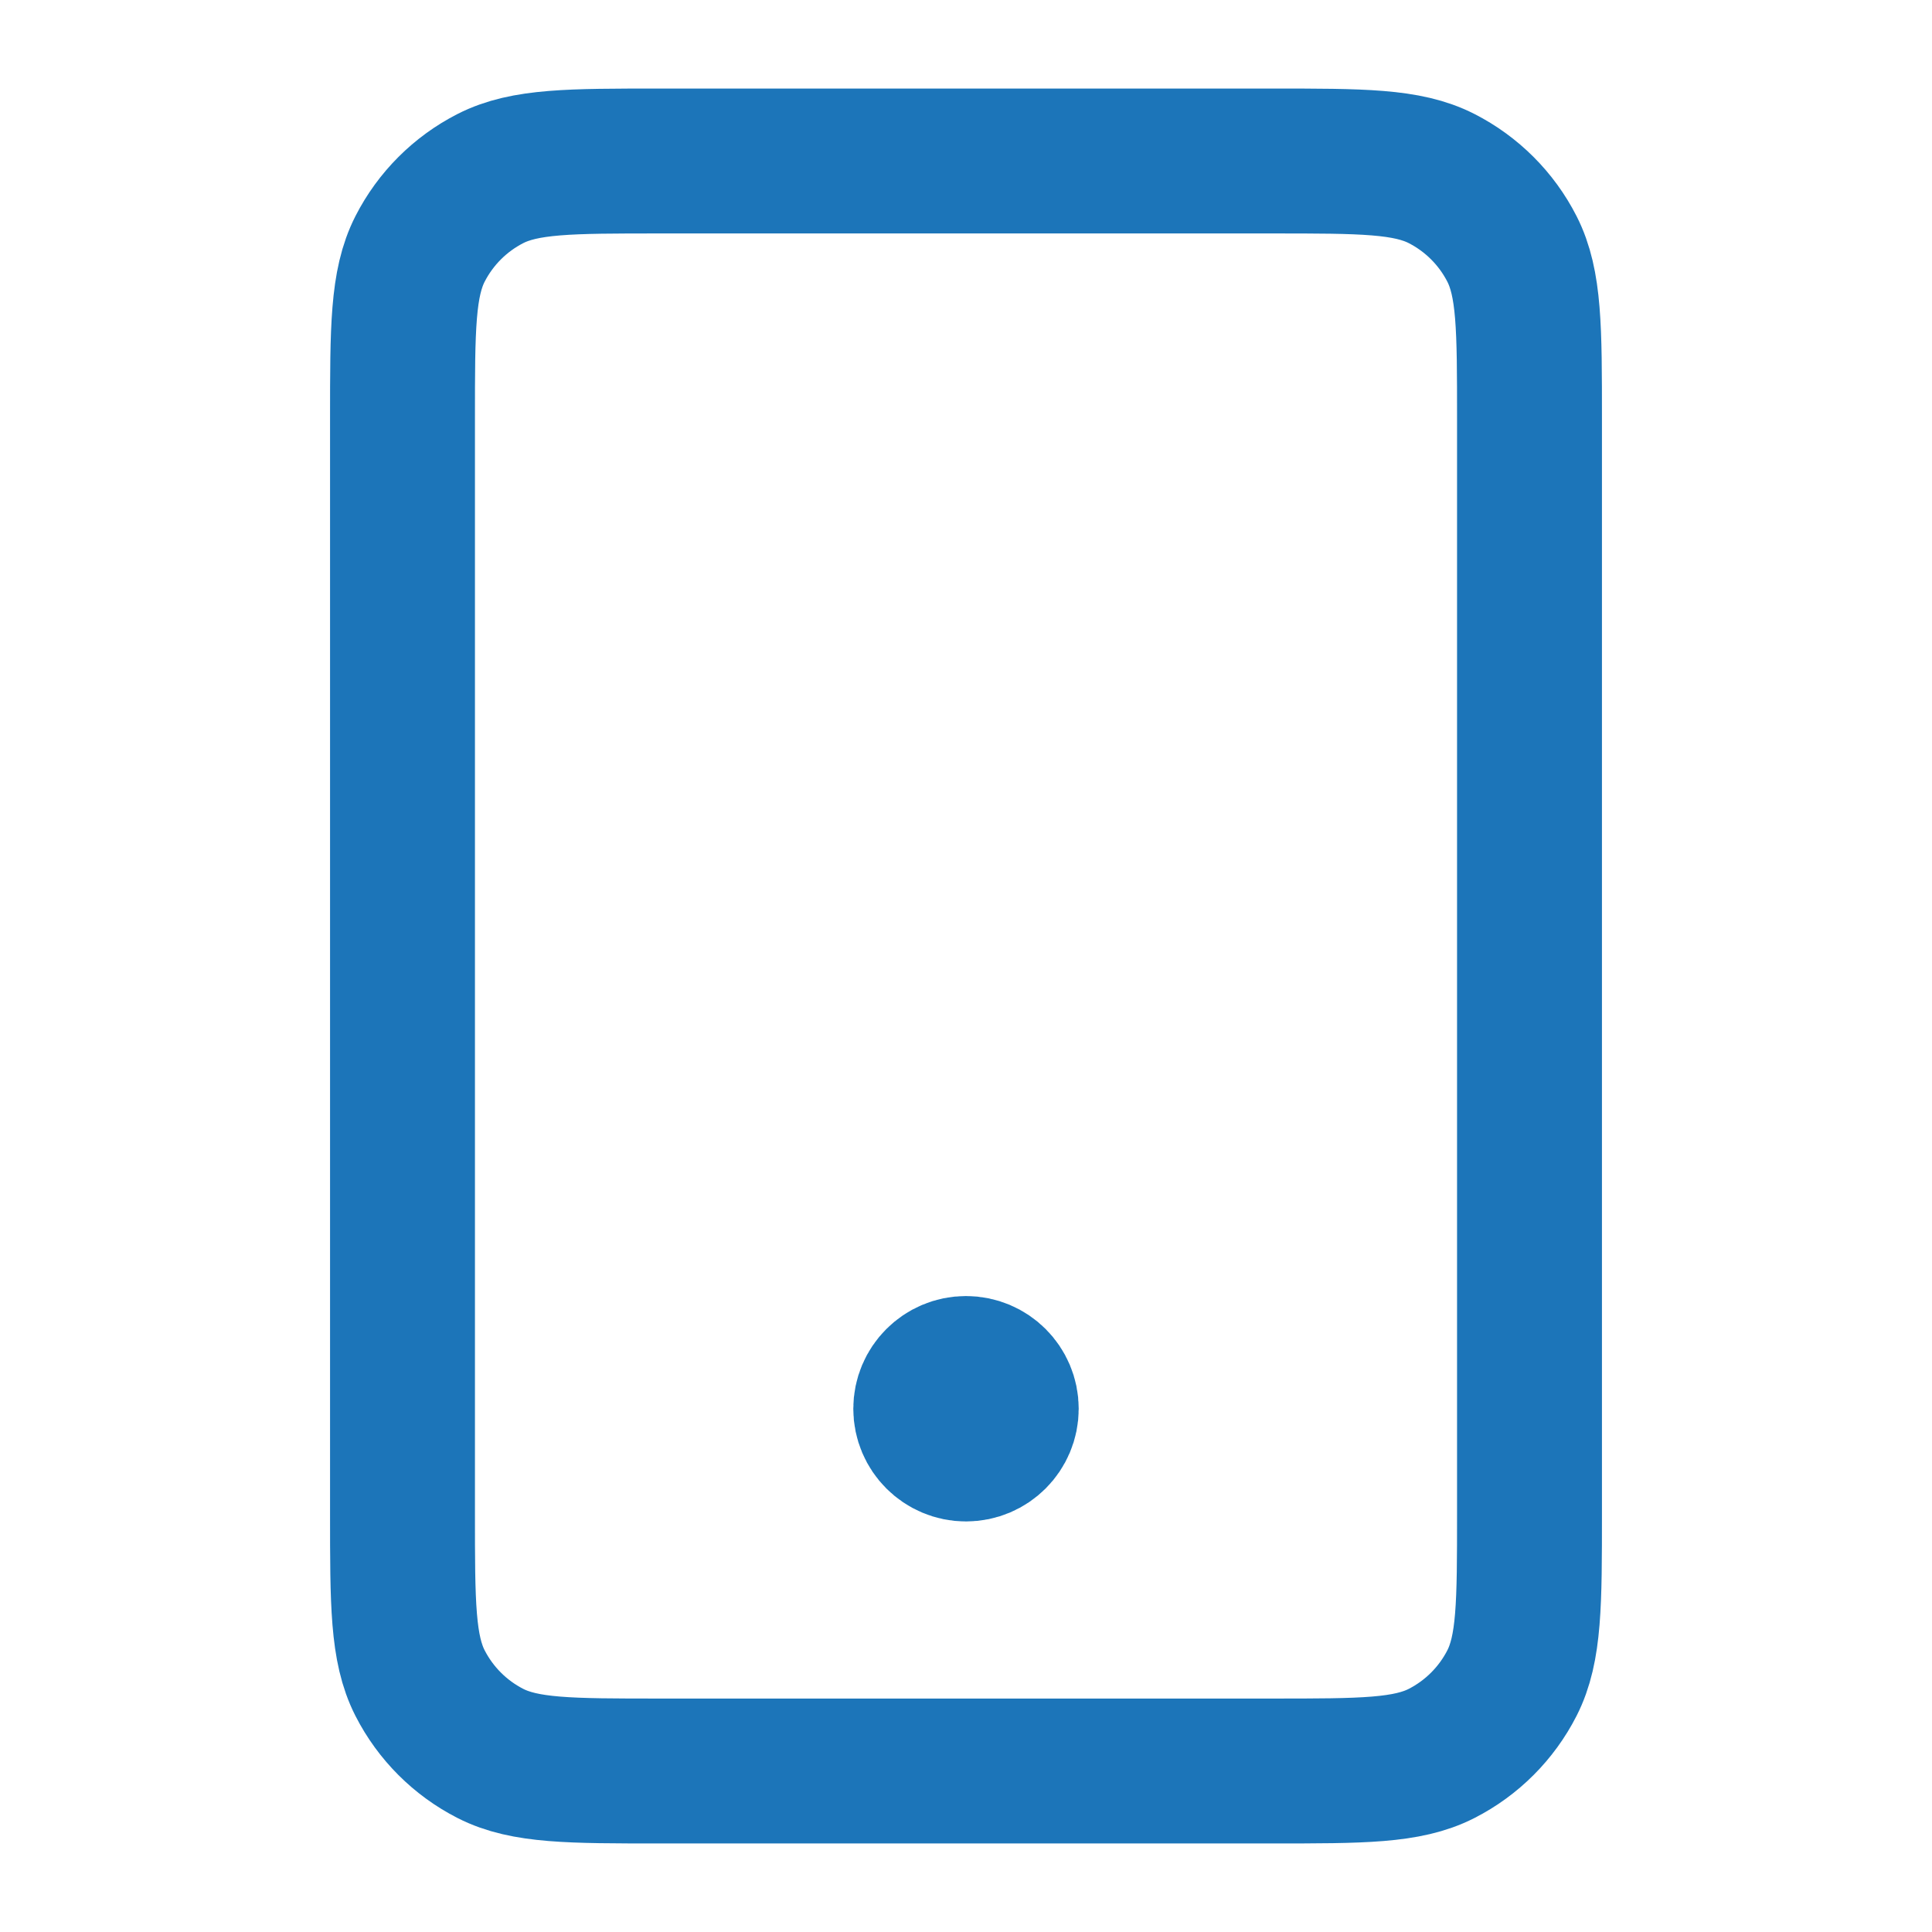
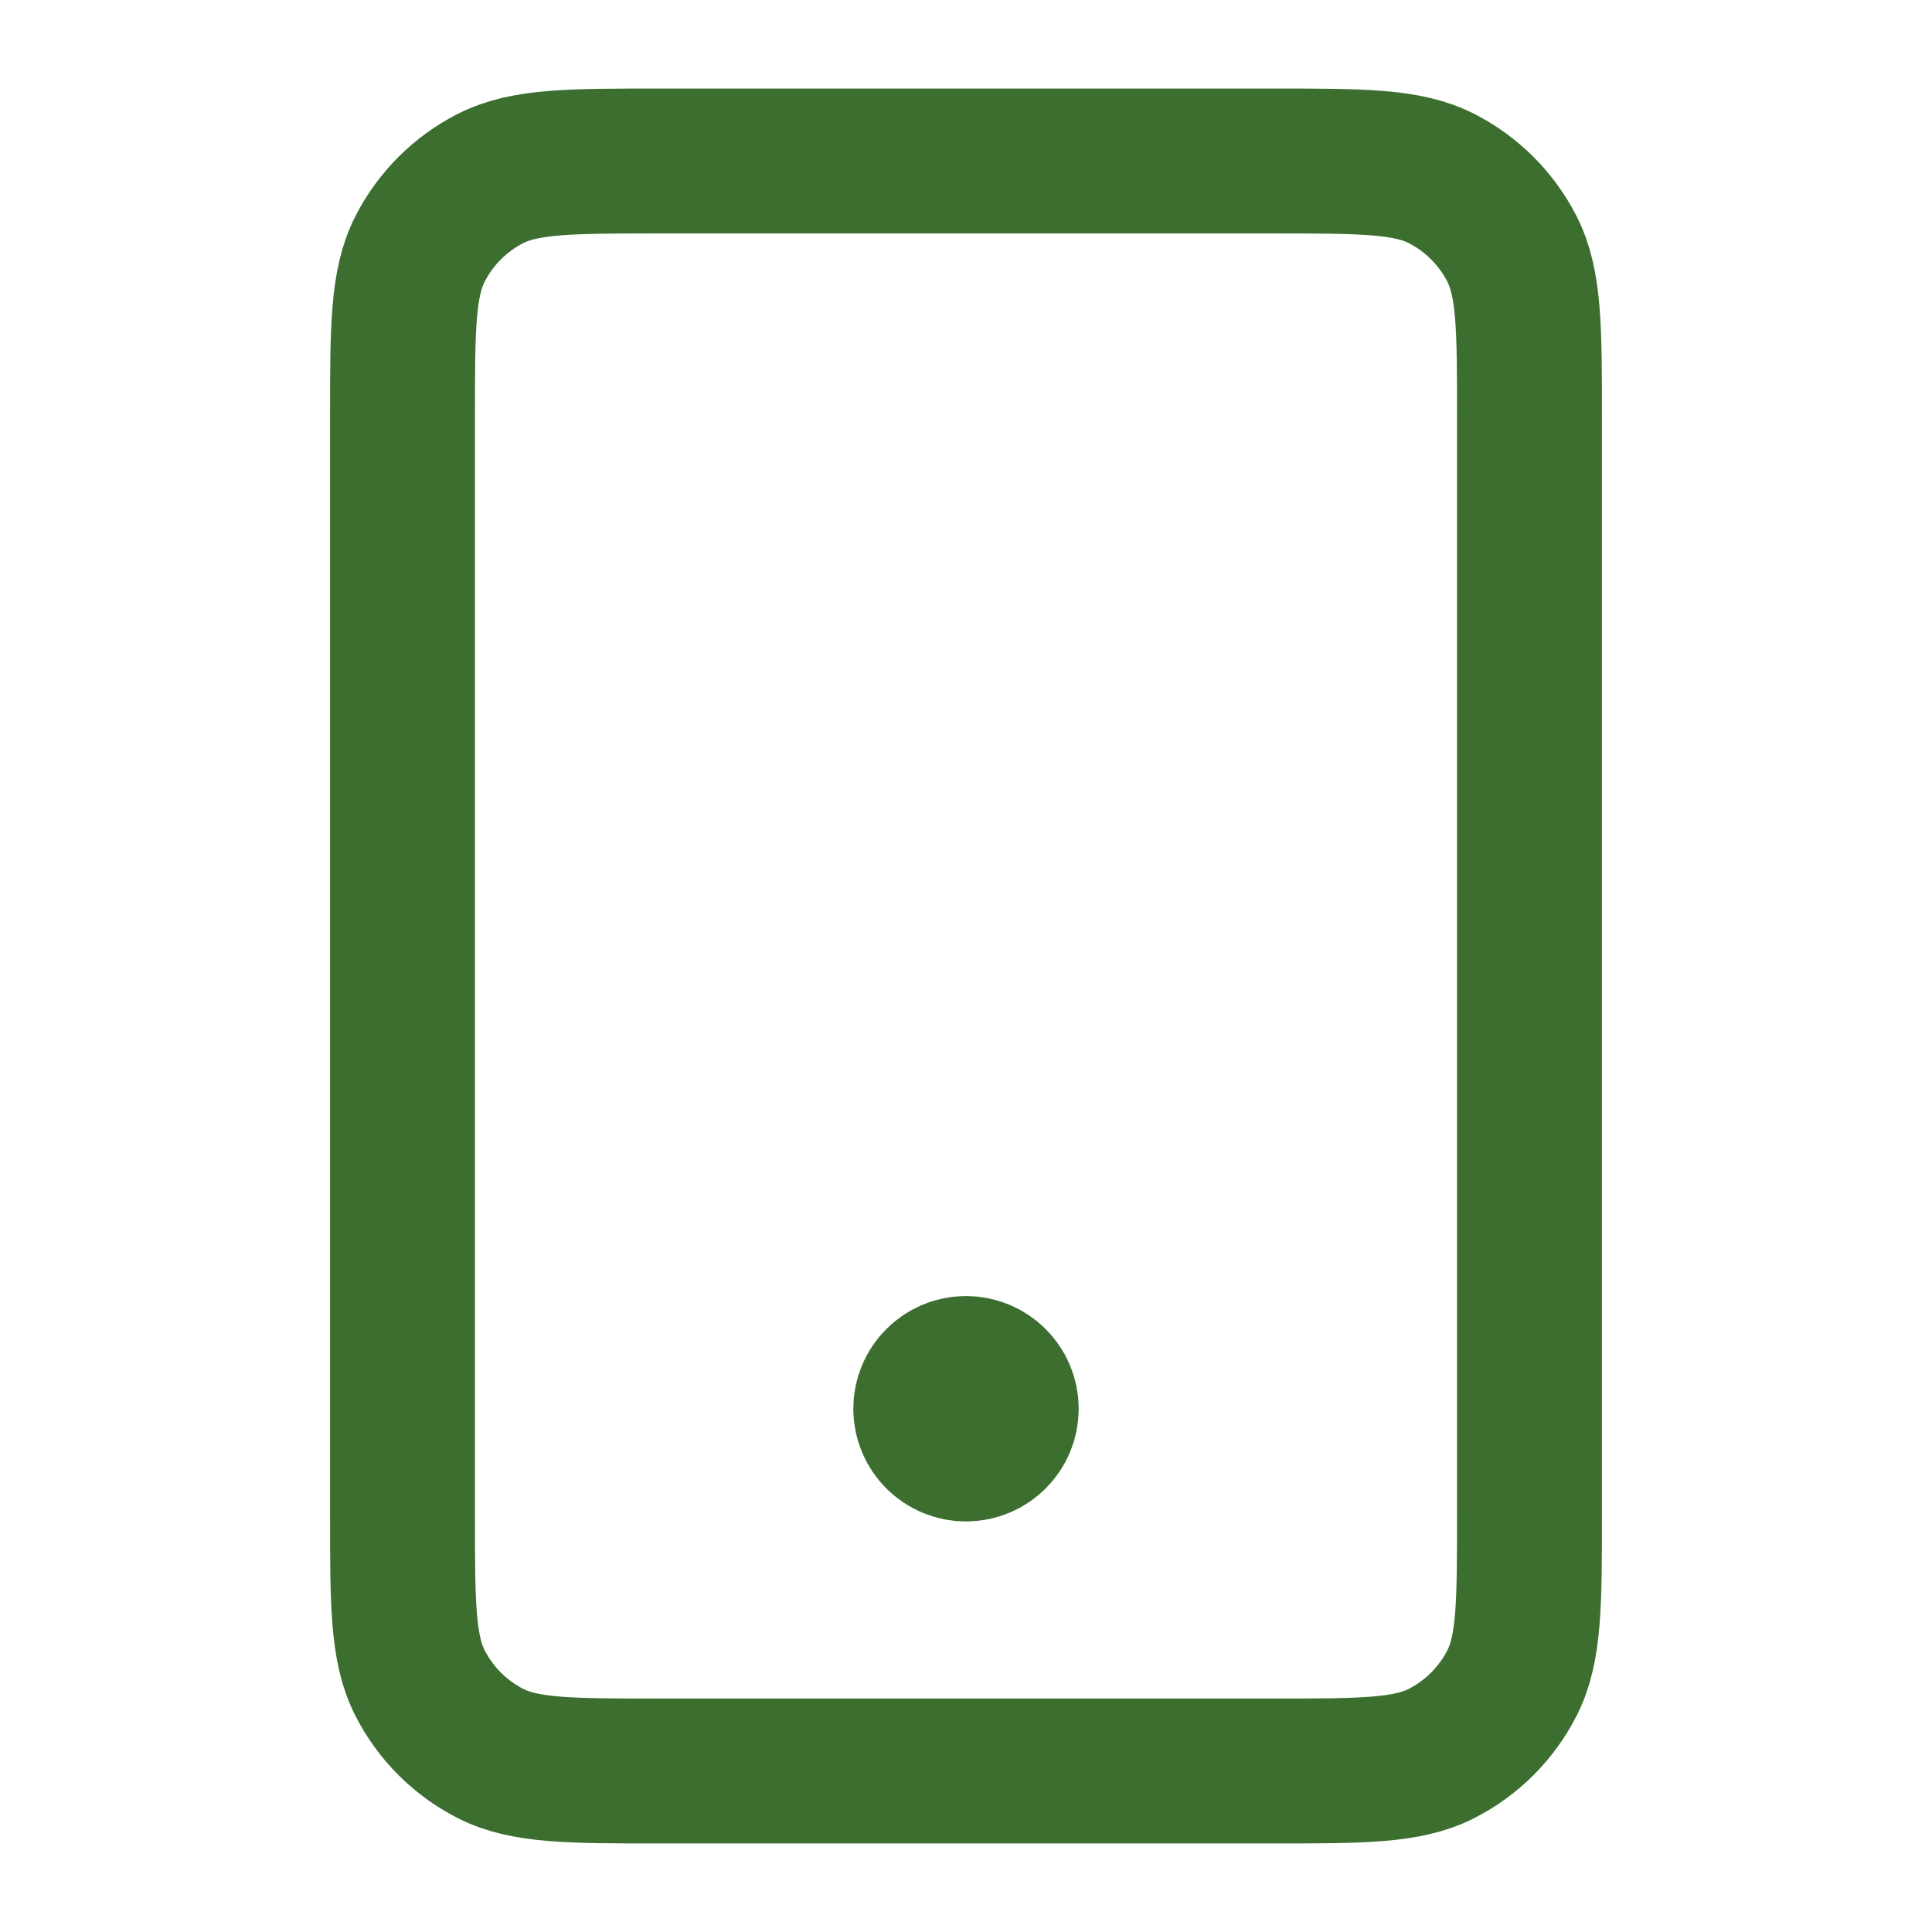
<svg xmlns="http://www.w3.org/2000/svg" width="24" height="24" viewBox="0 0 24 24" fill="none">
-   <path d="M12 17.5H12.01M8.2 22H15.8C16.92 22 17.48 22 17.908 21.782C18.284 21.59 18.59 21.284 18.782 20.908C19 20.48 19 19.92 19 18.8V5.2C19 4.08 19 3.52 18.782 3.092C18.59 2.716 18.284 2.41 17.908 2.218C17.48 2 16.92 2 15.8 2H8.2C7.08 2 6.52 2 6.092 2.218C5.716 2.41 5.41 2.716 5.218 3.092C5 3.52 5 4.08 5 5.2V18.8C5 19.92 5 20.48 5.218 20.908C5.41 21.284 5.716 21.59 6.092 21.782C6.52 22 7.08 22 8.2 22ZM12.5 17.5C12.5 17.776 12.276 18 12 18C11.724 18 11.5 17.776 11.5 17.5C11.5 17.224 11.724 17 12 17C12.276 17 12.5 17.224 12.5 17.5Z" stroke="#1c75b9" stroke-width="1.8" stroke-linecap="round" stroke-linejoin="round" />
+   <path d="M12 17.5H12.01M8.2 22H15.8C16.92 22 17.48 22 17.908 21.782C18.284 21.59 18.59 21.284 18.782 20.908C19 20.48 19 19.92 19 18.8V5.2C19 4.08 19 3.52 18.782 3.092C18.59 2.716 18.284 2.41 17.908 2.218C17.48 2 16.92 2 15.8 2H8.2C7.08 2 6.52 2 6.092 2.218C5.716 2.41 5.41 2.716 5.218 3.092C5 3.52 5 4.08 5 5.2V18.8C5 19.92 5 20.48 5.218 20.908C5.41 21.284 5.716 21.59 6.092 21.782C6.52 22 7.08 22 8.2 22ZM12.5 17.5C12.5 17.776 12.276 18 12 18C11.724 18 11.5 17.776 11.5 17.5C11.5 17.224 11.724 17 12 17C12.276 17 12.5 17.224 12.5 17.5Z" stroke="#3C6F2F" stroke-width="1.8" stroke-linecap="round" stroke-linejoin="round" />
</svg>
